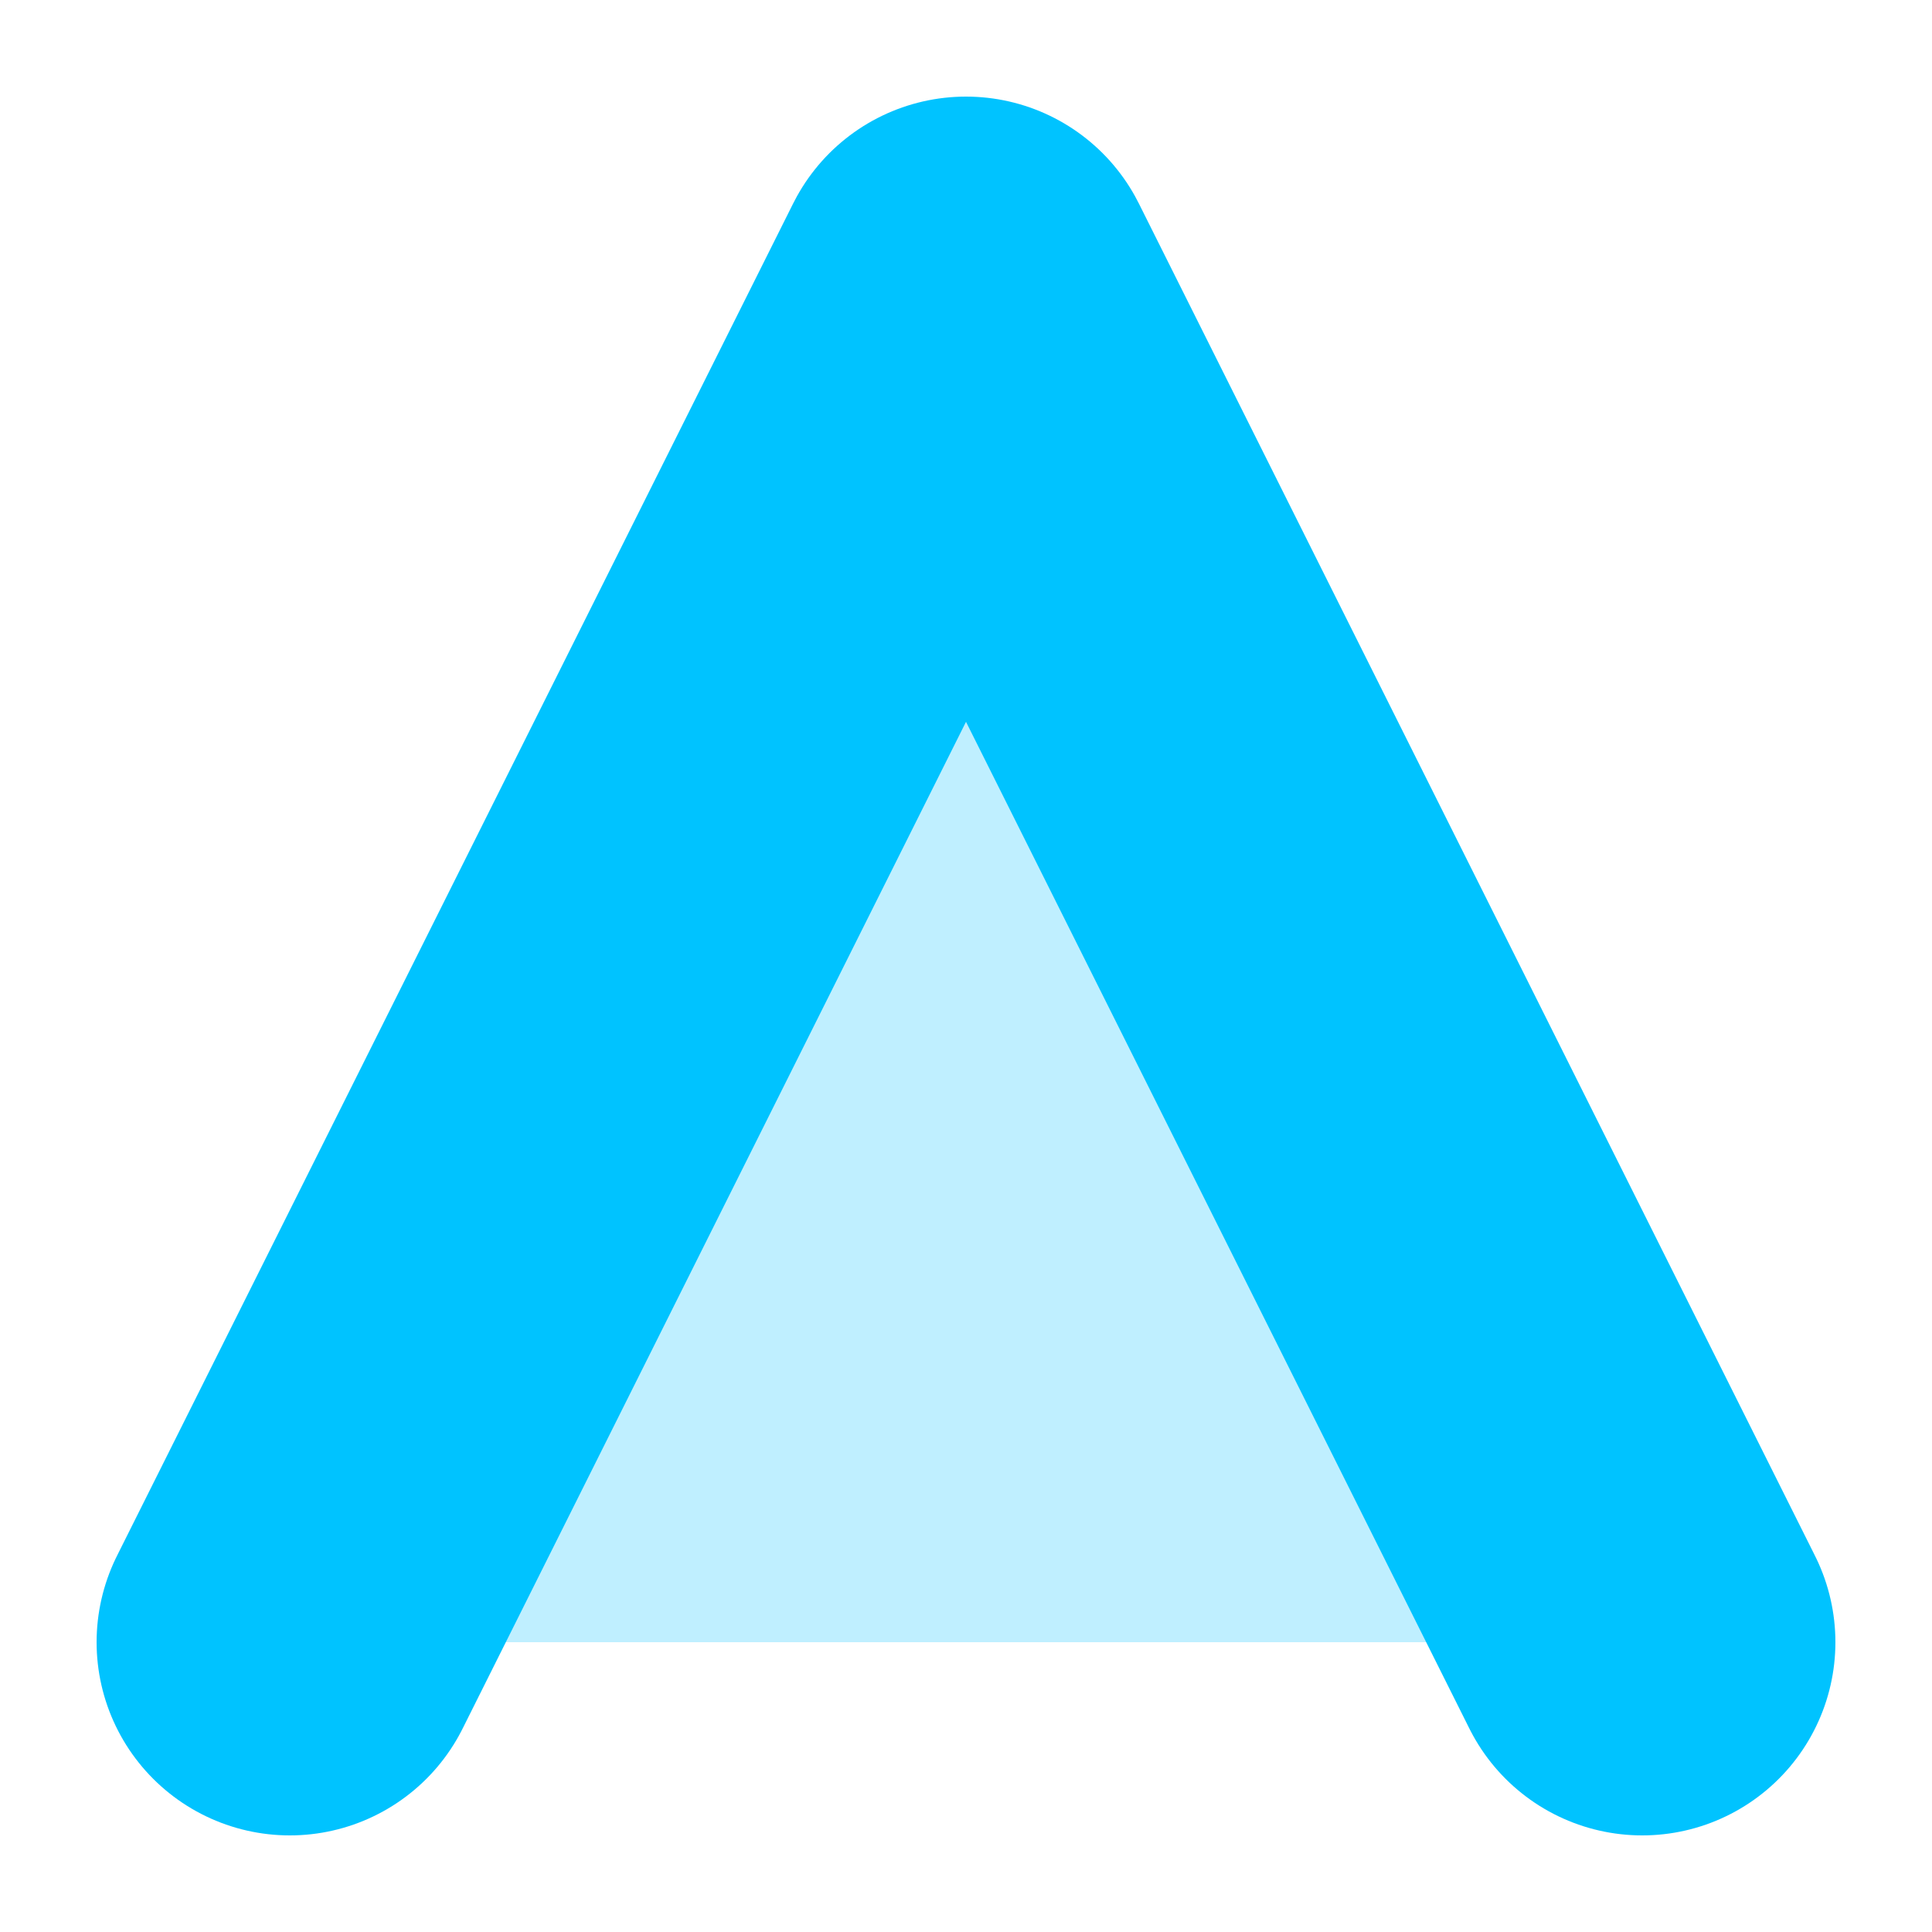
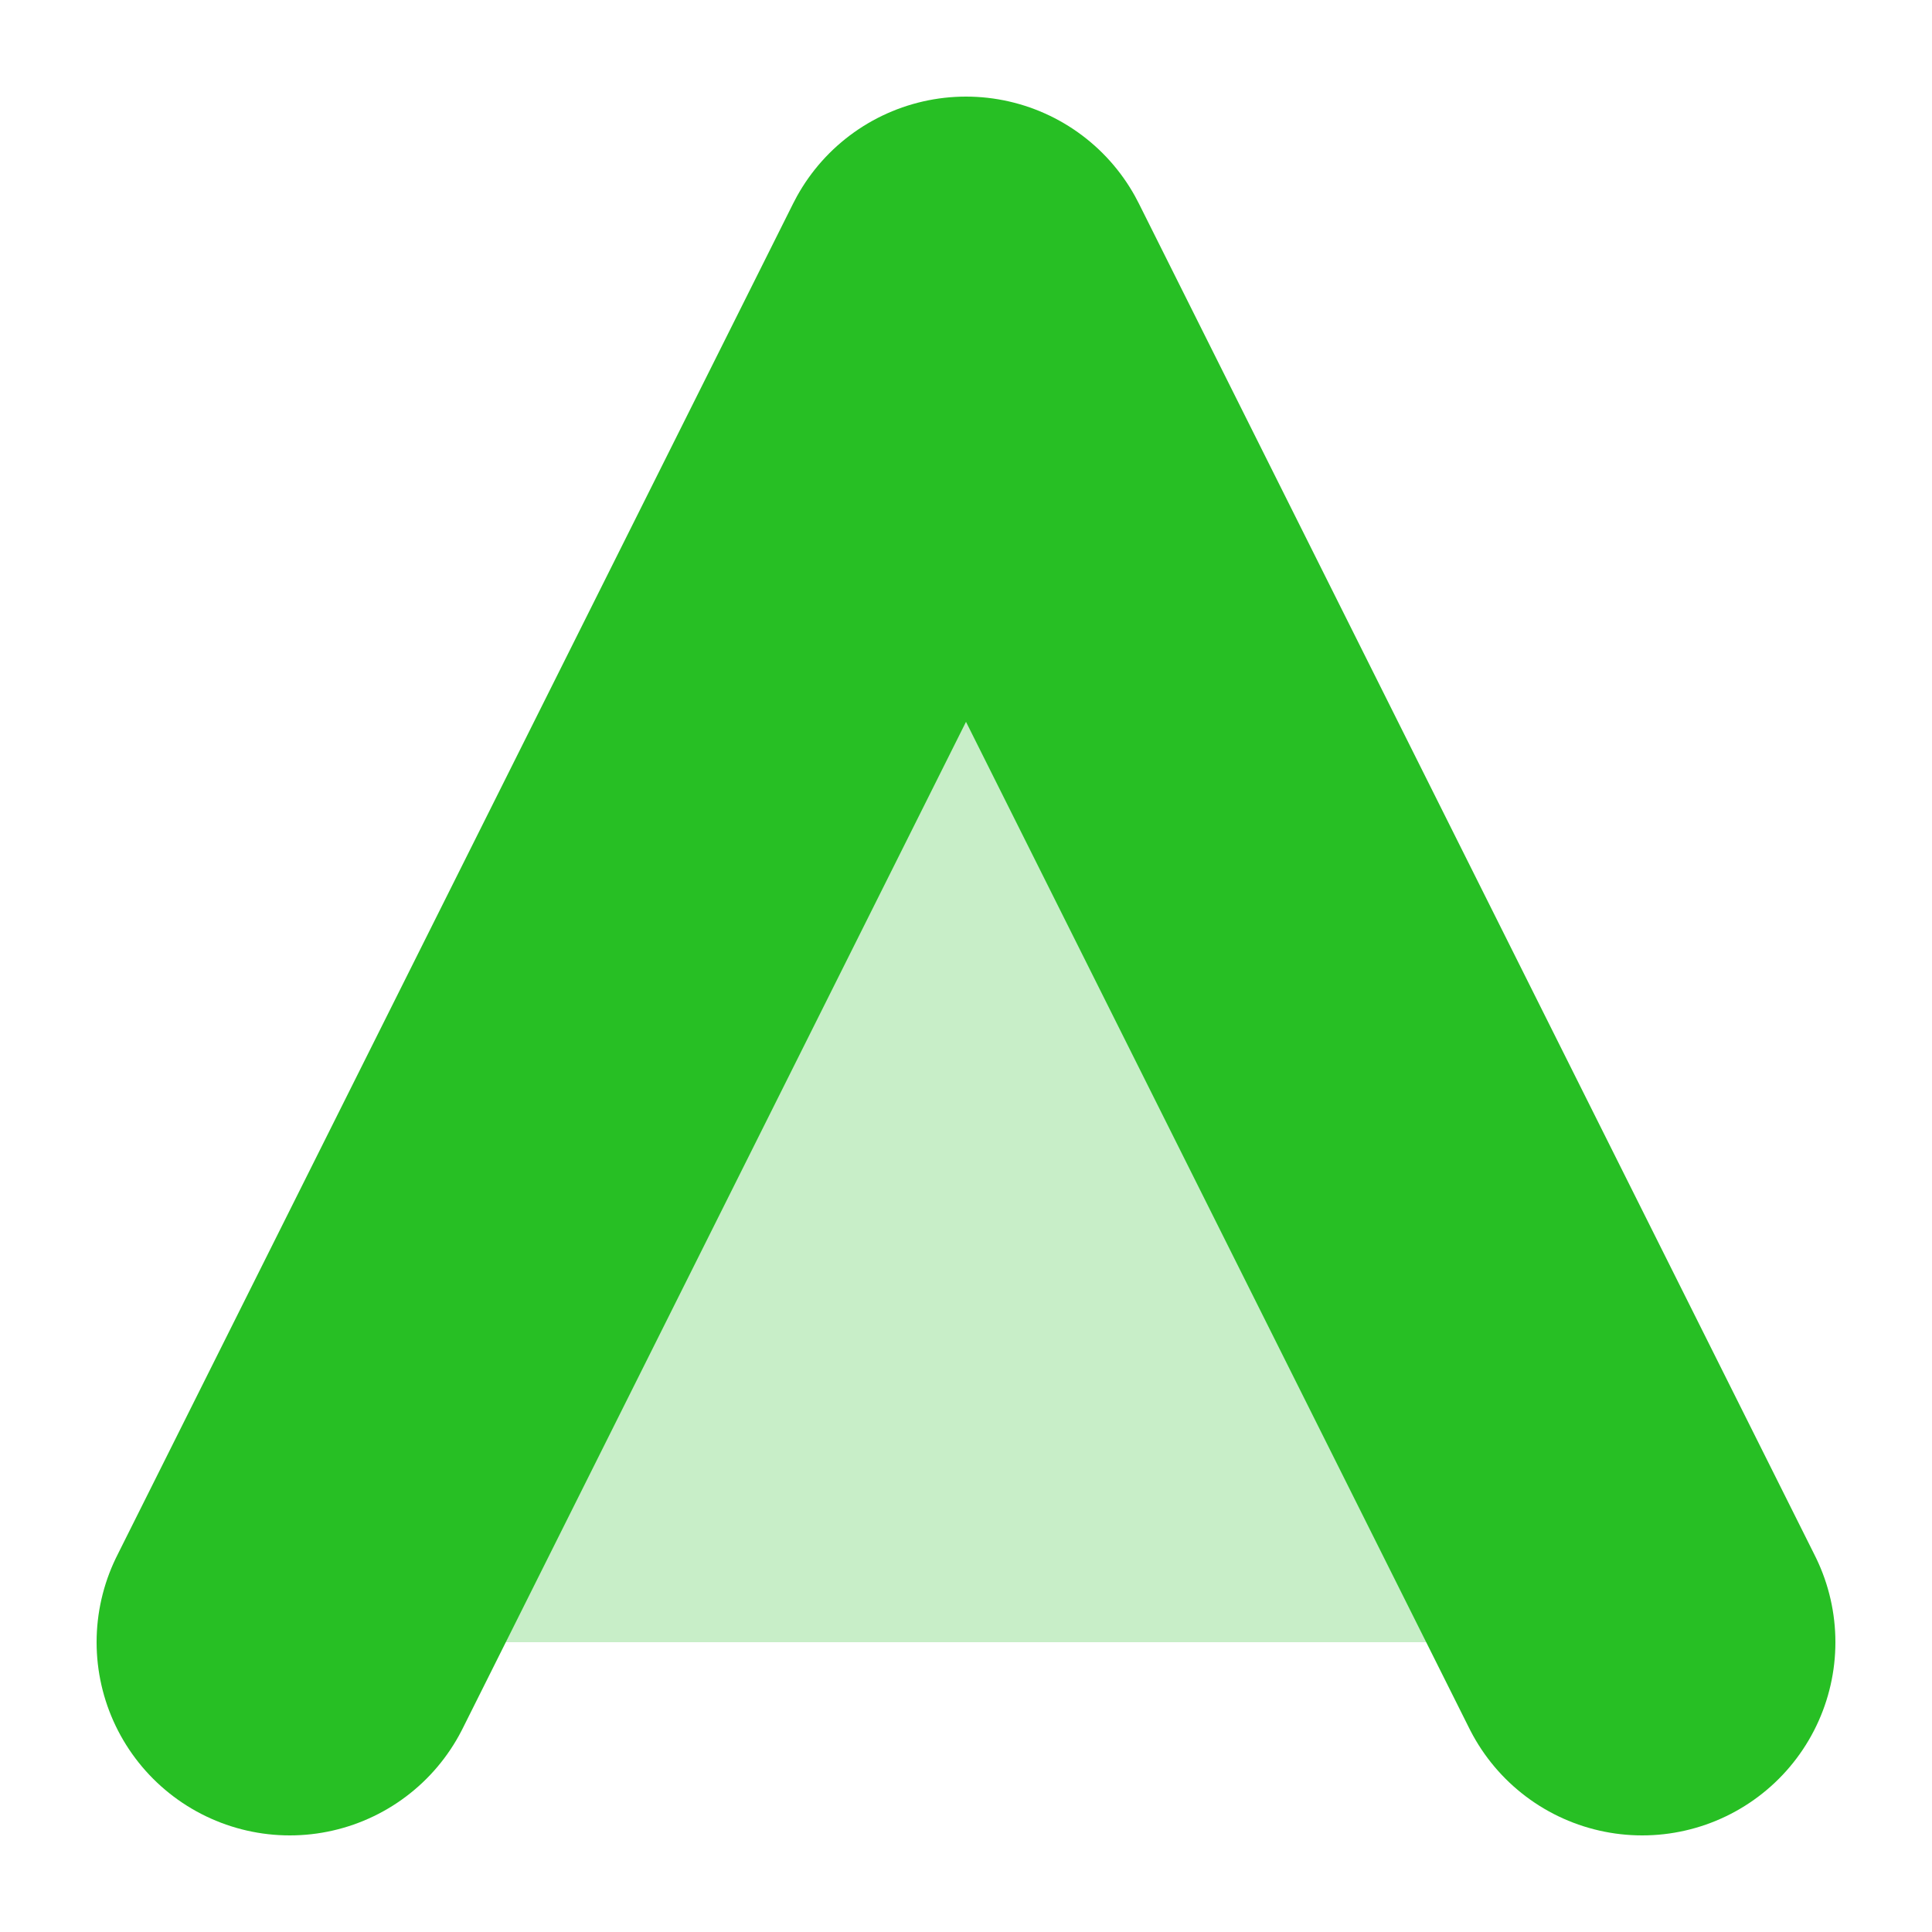
<svg xmlns="http://www.w3.org/2000/svg" width="20px" height="20px" viewBox="0,0,20,20" version="1.1">
-   <g stroke-linecap="round" stroke="#00c3ff" fill="#00c3ff" fill-opacity="0.25" stroke-width="4" stroke-linejoin="round">
+   <g stroke-linecap="round" stroke="#27bf24" fill="#27bf24" fill-opacity="0.25" stroke-width="4" stroke-linejoin="round">
    <path d="M3,17 L10,3 L17,17" />
  </g>
</svg>
